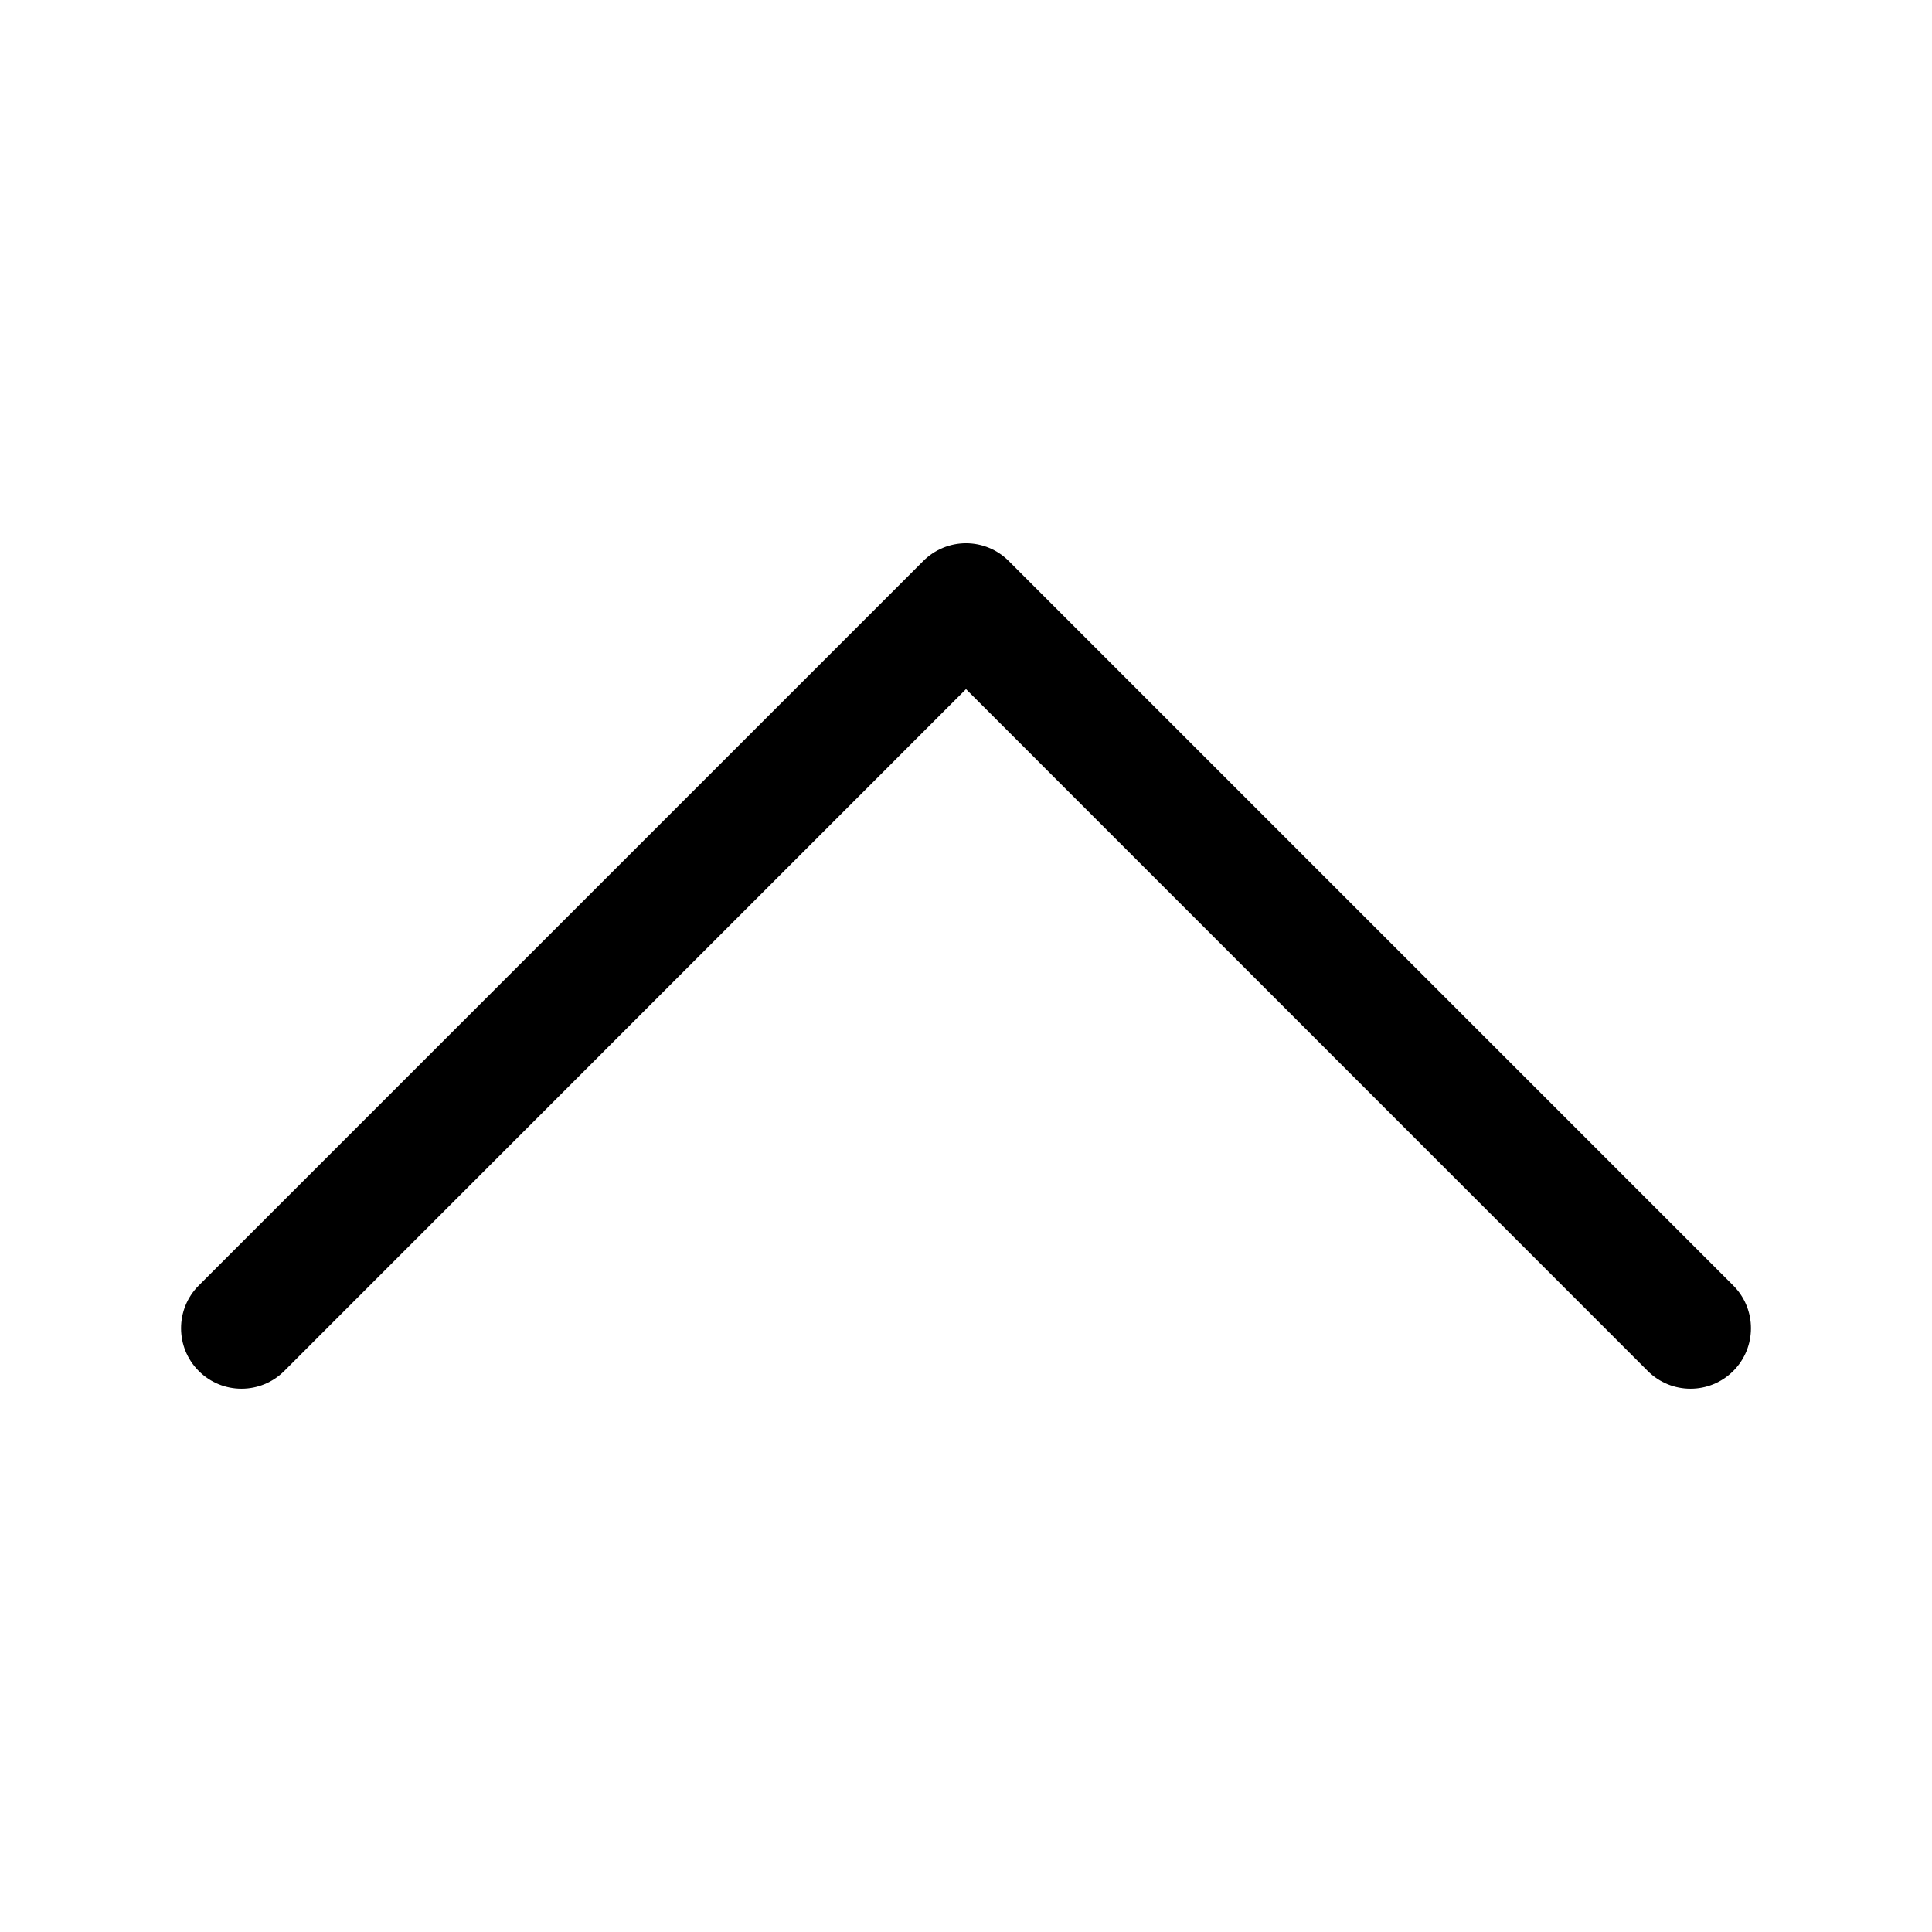
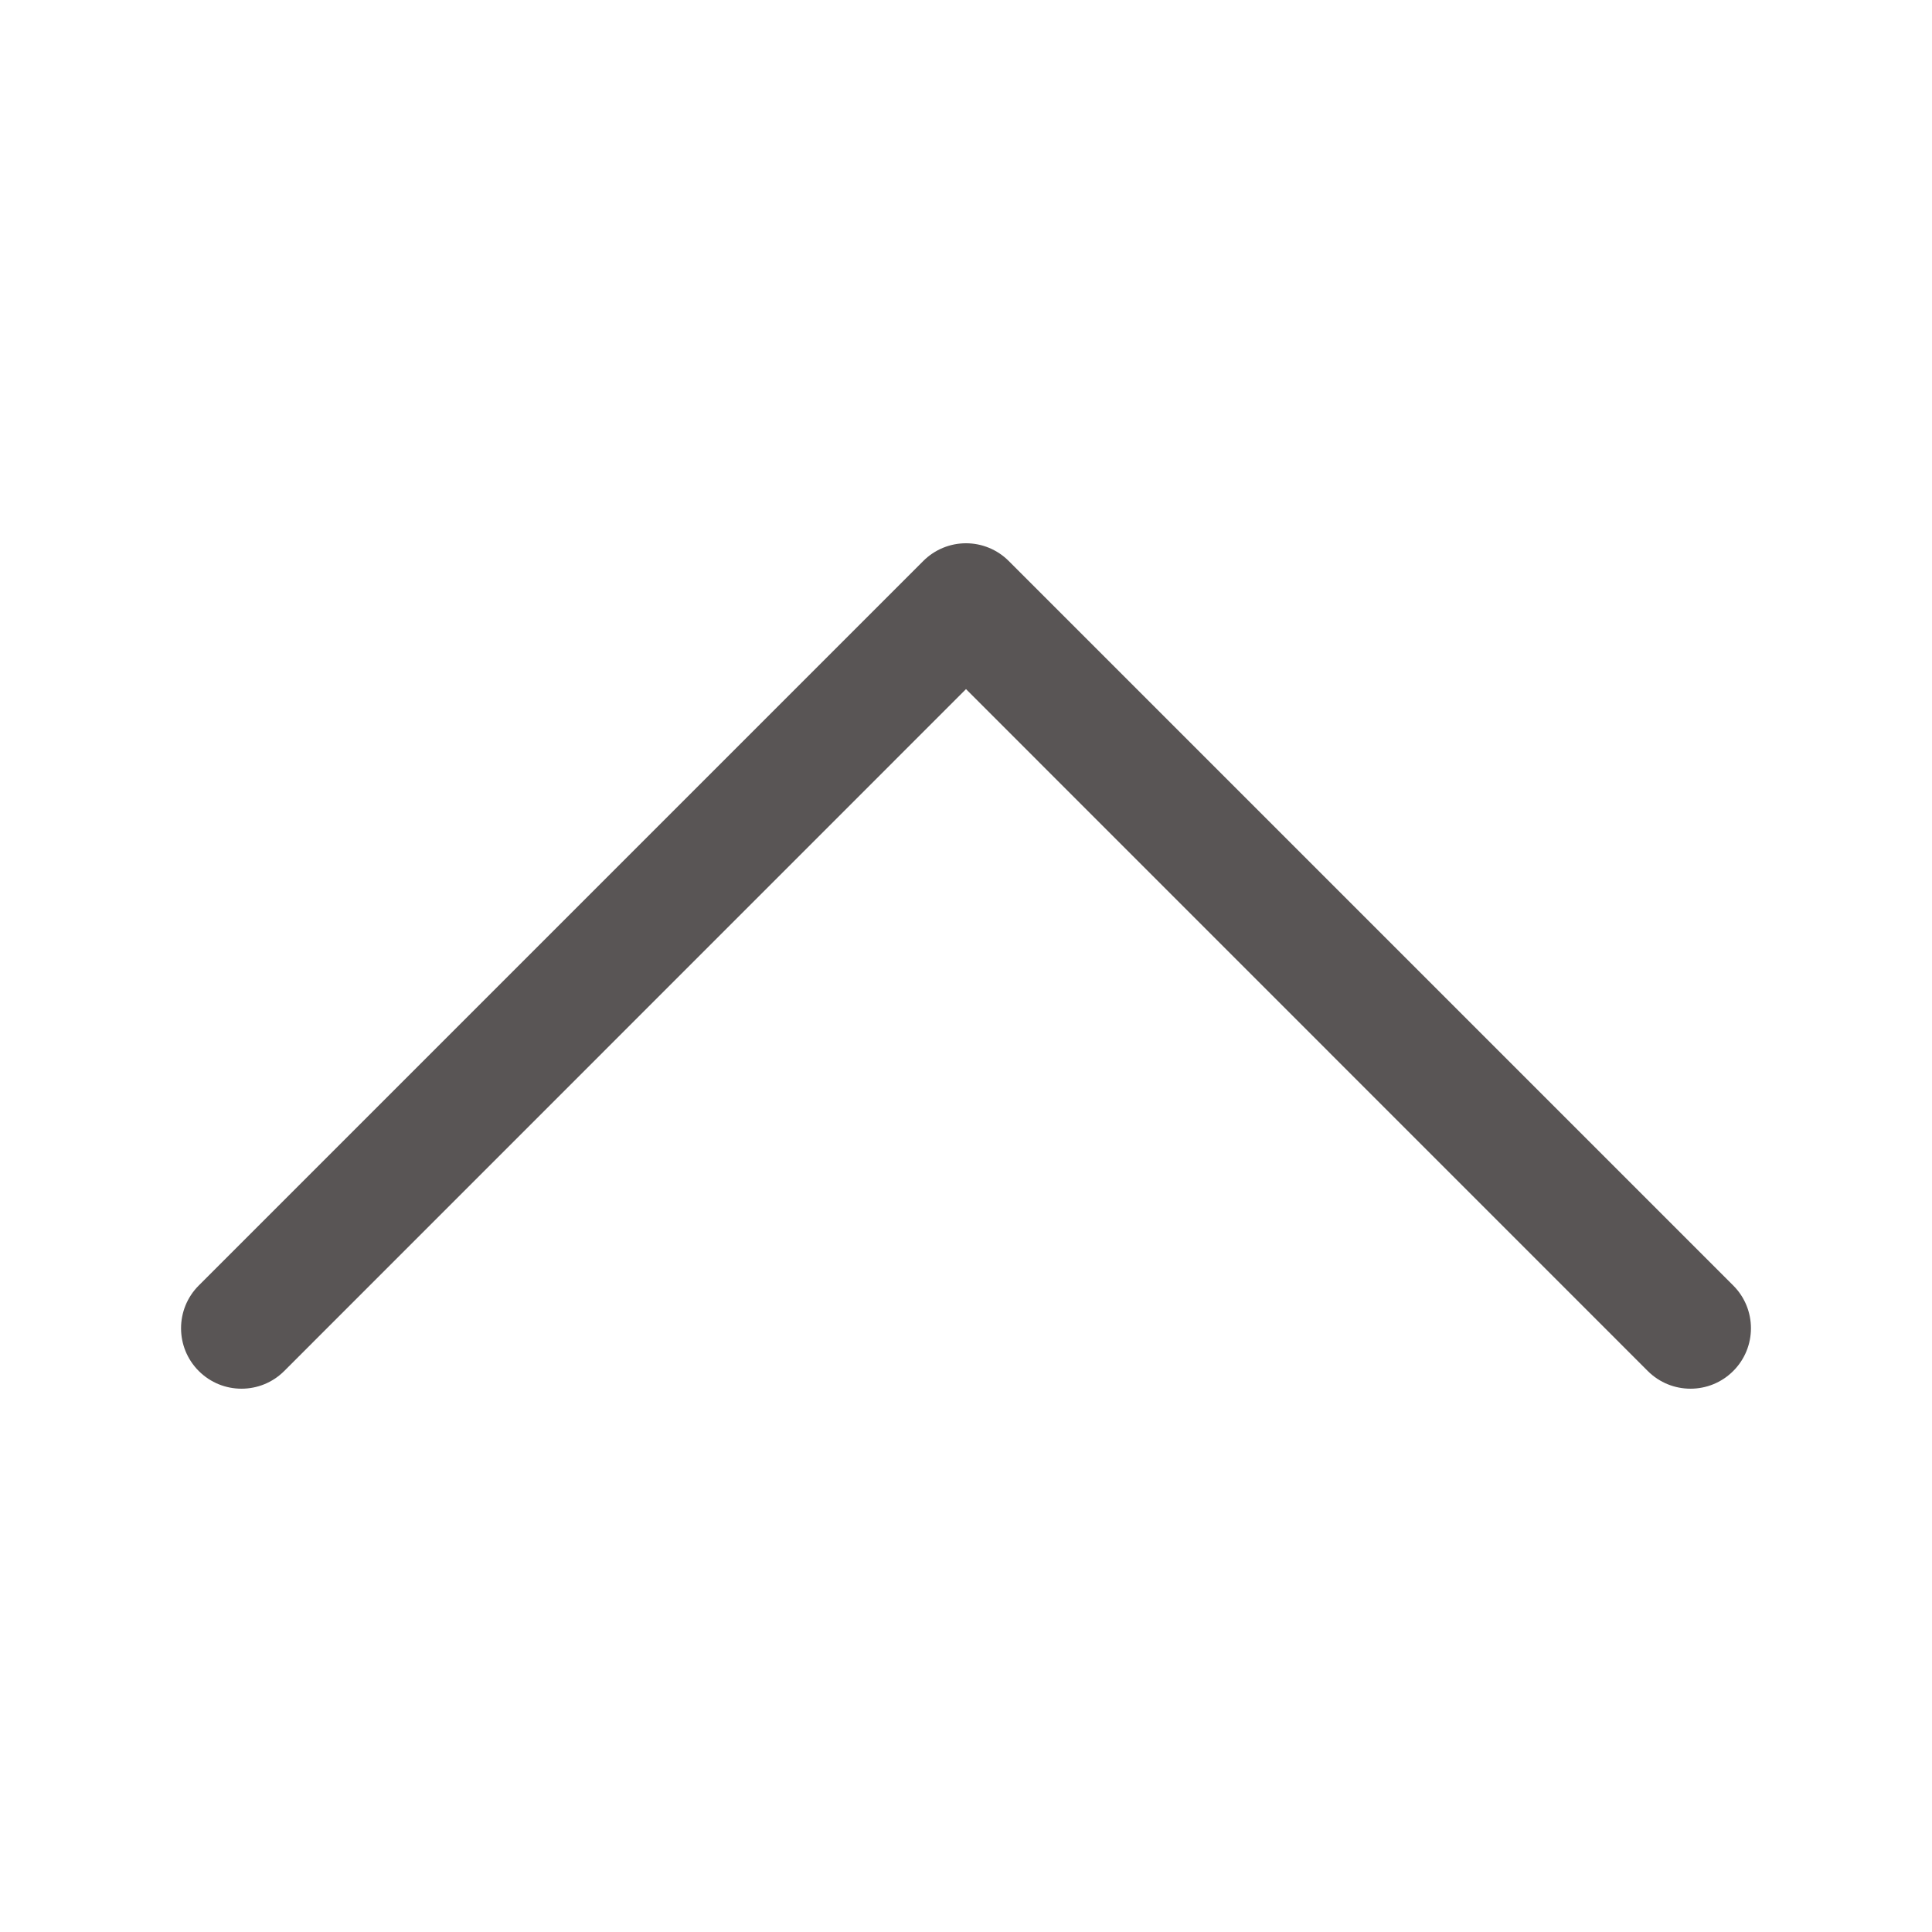
- <svg xmlns="http://www.w3.org/2000/svg" width="16" height="16" fill="currentColor" class="bi bi-chevron-up" viewBox="0 0 16 16">
+ <svg xmlns="http://www.w3.org/2000/svg" width="16" height="16" fill="#595555" class="bi bi-chevron-up" viewBox="0 0 16 16">
  <path fill-rule="evenodd" d="M7.646 4.646a.5.5 0 0 1 .708 0l6 6a.5.5 0 0 1-.708.708L8 5.707l-5.646 5.647a.5.5 0 0 1-.708-.708l6-6z" />
</svg>
